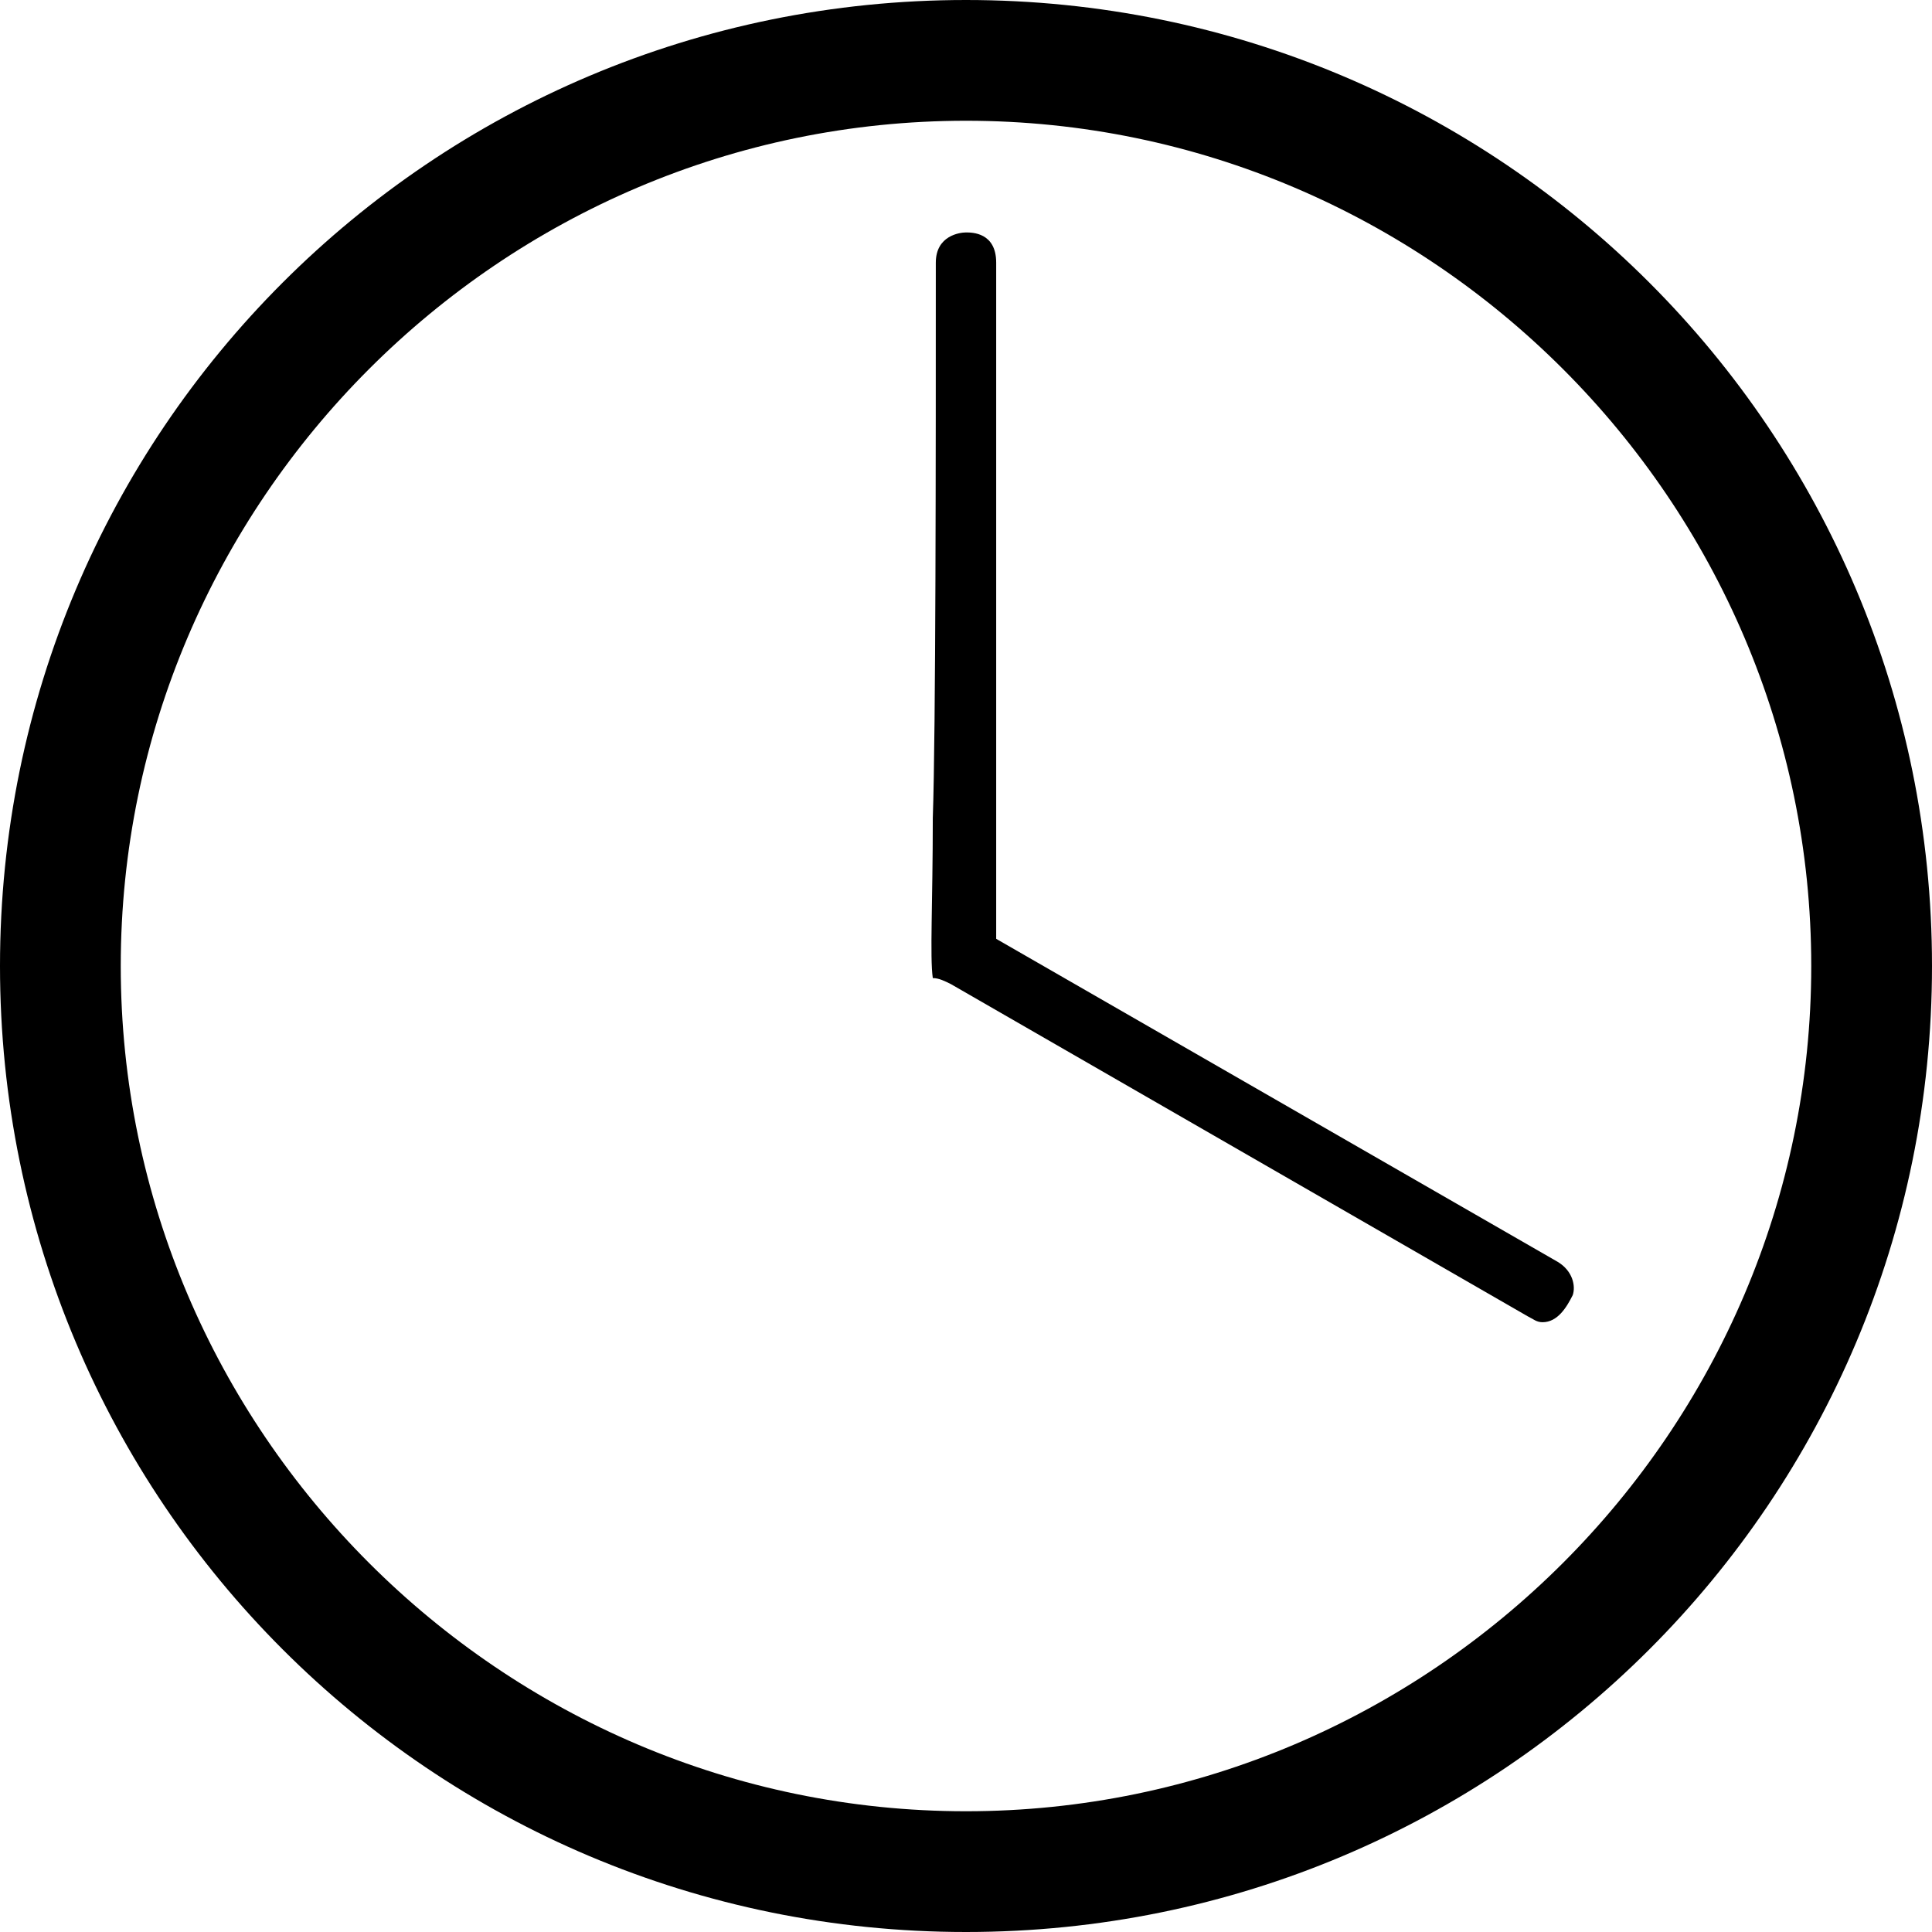
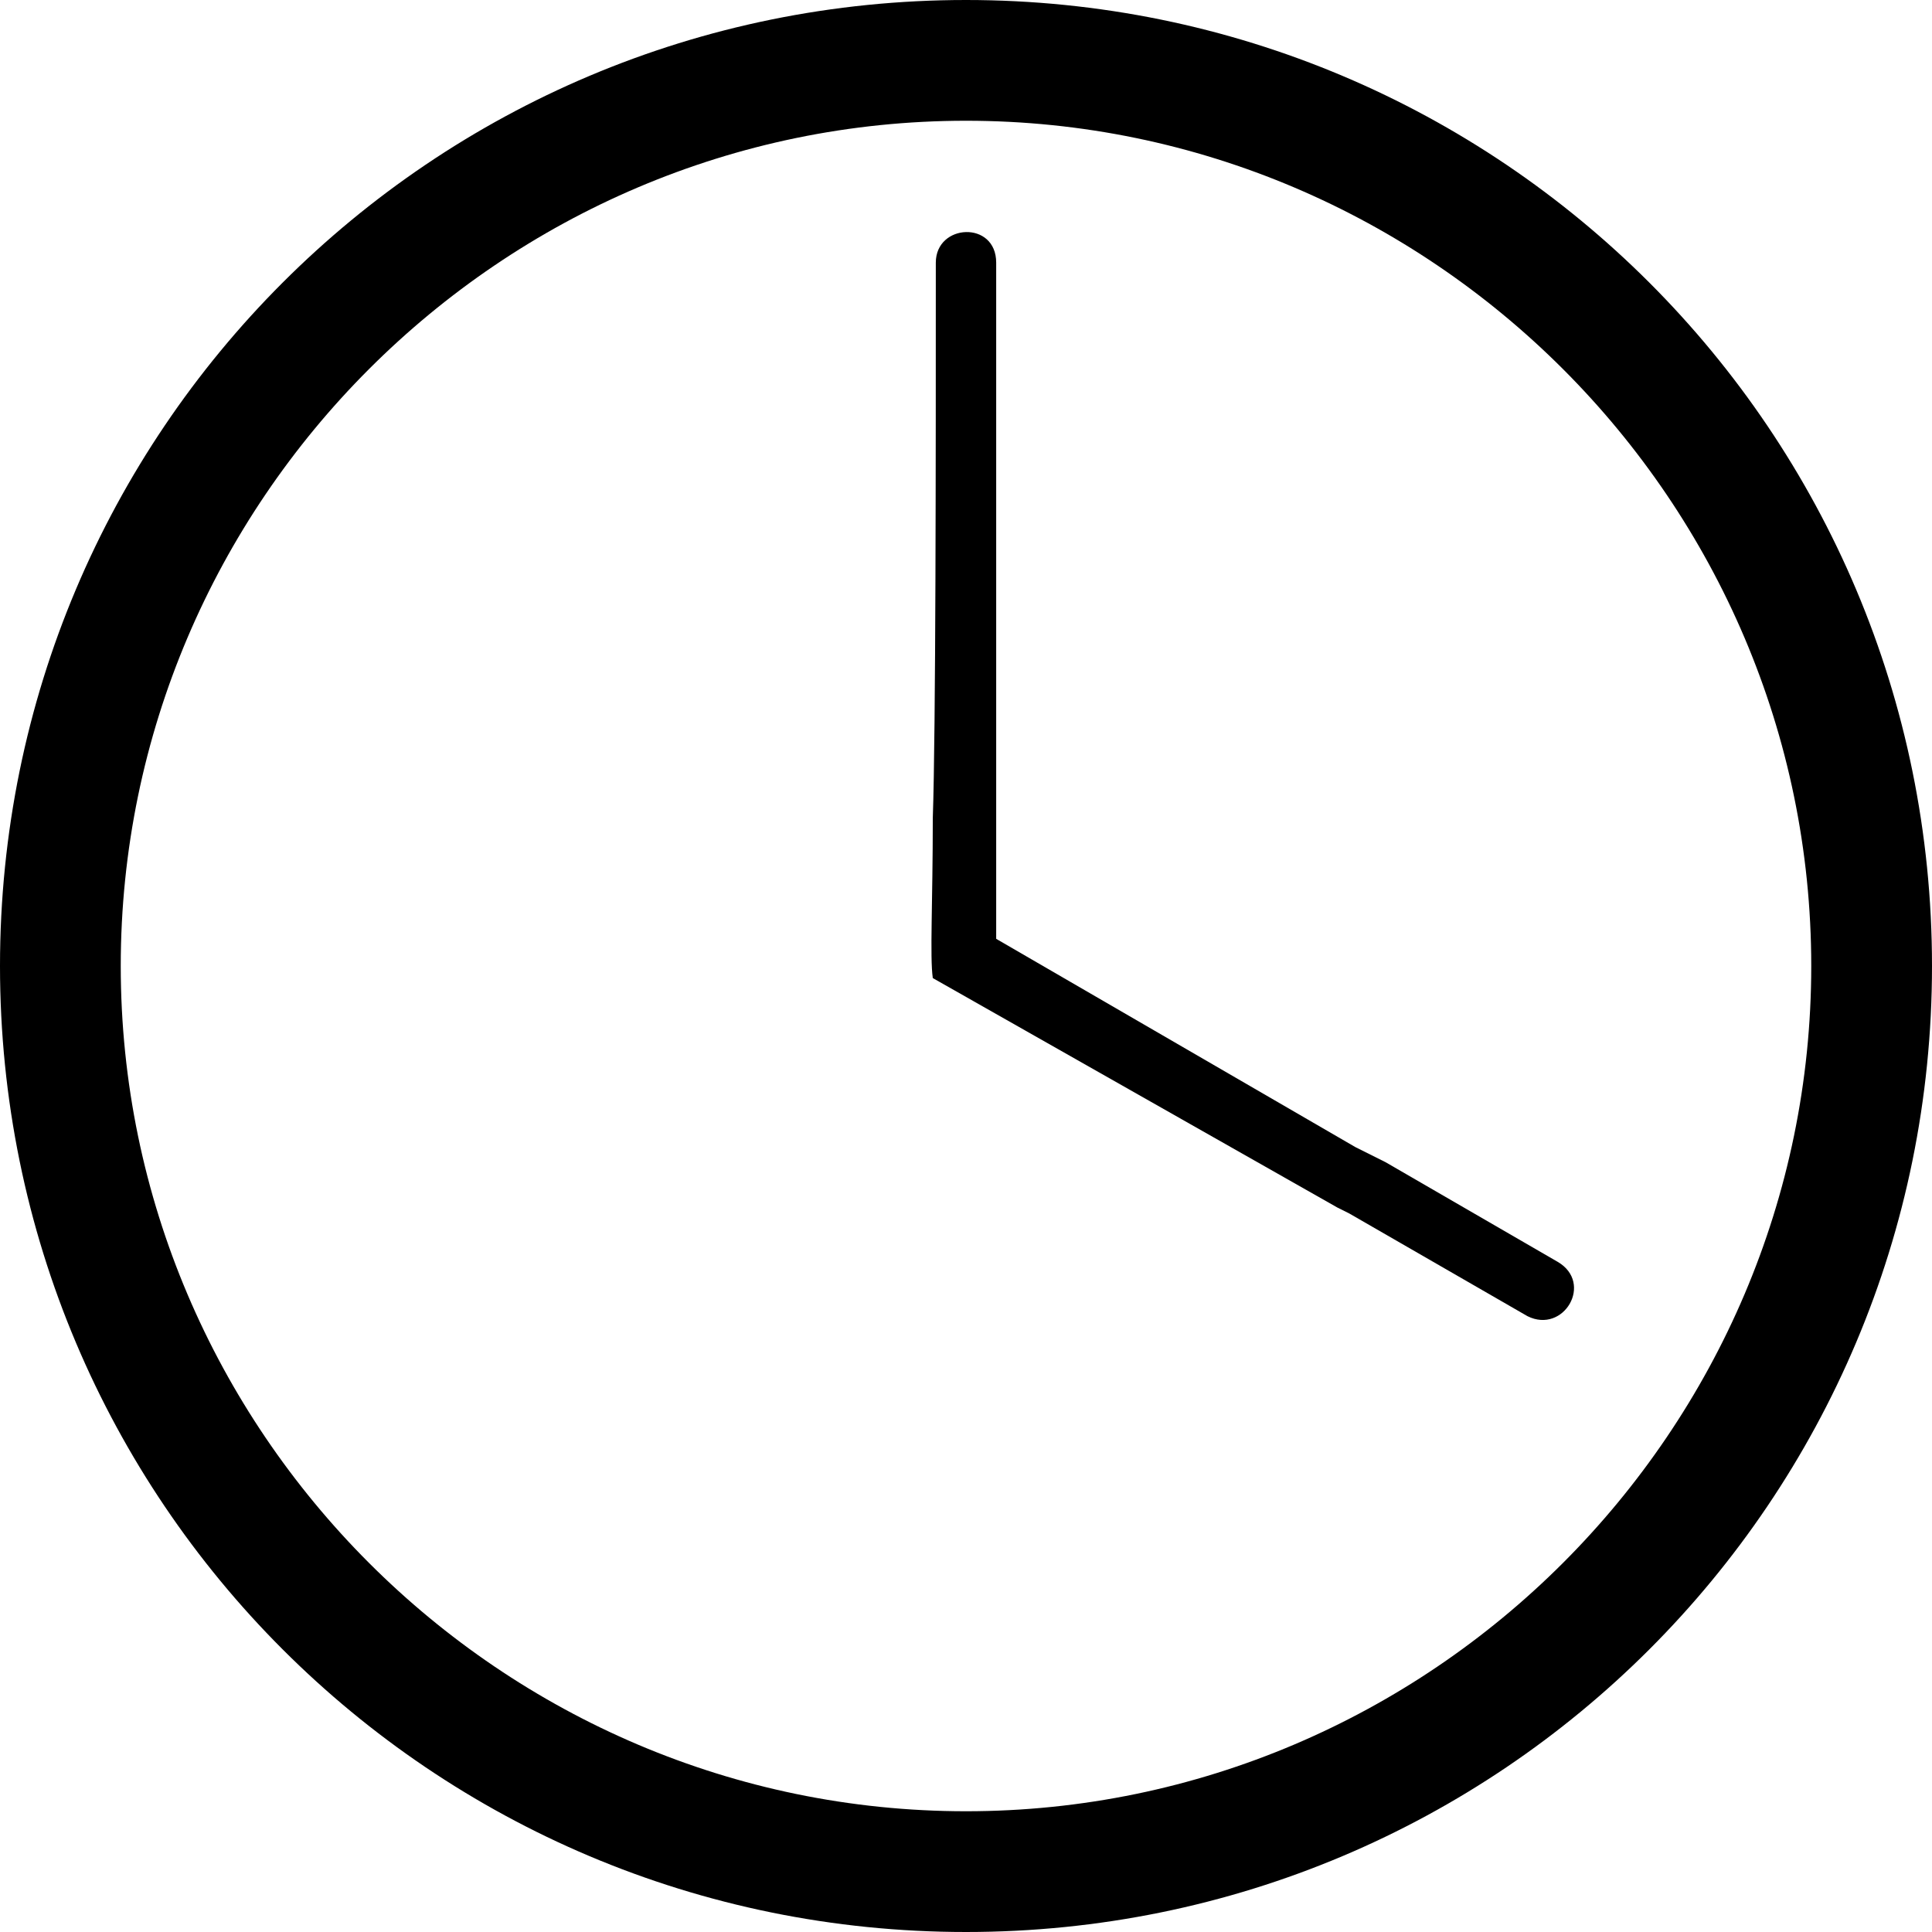
- <svg xmlns="http://www.w3.org/2000/svg" version="1.1" id="Layer_1" x="0px" y="0px" viewBox="0 0 64 64" xml:space="preserve">
+ <svg xmlns="http://www.w3.org/2000/svg" version="1.1" id="Layer_1" x="0px" y="0px" viewBox="0 0 64 64" style="enable-background:new 0 0 64 64;" xml:space="preserve">
  <g>
-     <path d="M51.1,43.8c-0.2,0-0.3-0.1-0.5-0.2l-19.1-11c-0.2-0.1-0.4-0.2-0.6-0.2c-0.1-0.7,0-2.5,0-5.3 C31,24.2,31,15,31,8.7c0-0.9,0.8-1,1-1c0.2,0,1,0,1,1v22.4l18.6,10.7c0.5,0.3,0.6,0.8,0.5,1.1C51.9,43.3,51.6,43.8,51.1,43.8 L51.1,43.8z" />
+     <g>
+       <path d="M31,8.7c0,6.3,0,15.5-0.1,18.4c0,2.8-0.1,4.6,0,5.3L44.3,40l0.4,0.2l5.9,3.4c1.2,0.6,2.2-1.1,1-1.8l-5.7-3.3l-1-0.5    L33,31.1V8.7C33,7.3,31,7.4,31,8.7z" />
+     </g>
  </g>
-   <path d="M32,0C14.3,0,0,14.3,0,32c0,17.7,14.3,32,32,32c17.7,0,32-14.3,32-32C64,14.3,49.7,0,32,0z M32,60 C16.6,60,4,47.4,4,32C4,16.6,16.6,4,32,4c15.4,0,28,12.6,28,28C60,47.4,47.4,60,32,60z" />
+   <path d="M32,4c15.4,0,28,12.6,28,28S47.4,60,32,60S4,47.4,4,32S16.6,4,32,4 M32,0C14.3,0,0,14.3,0,32s14.3,32,32,32s32-14.3,32-32  S49.7,0,32,0L32,0z" />
</svg>
